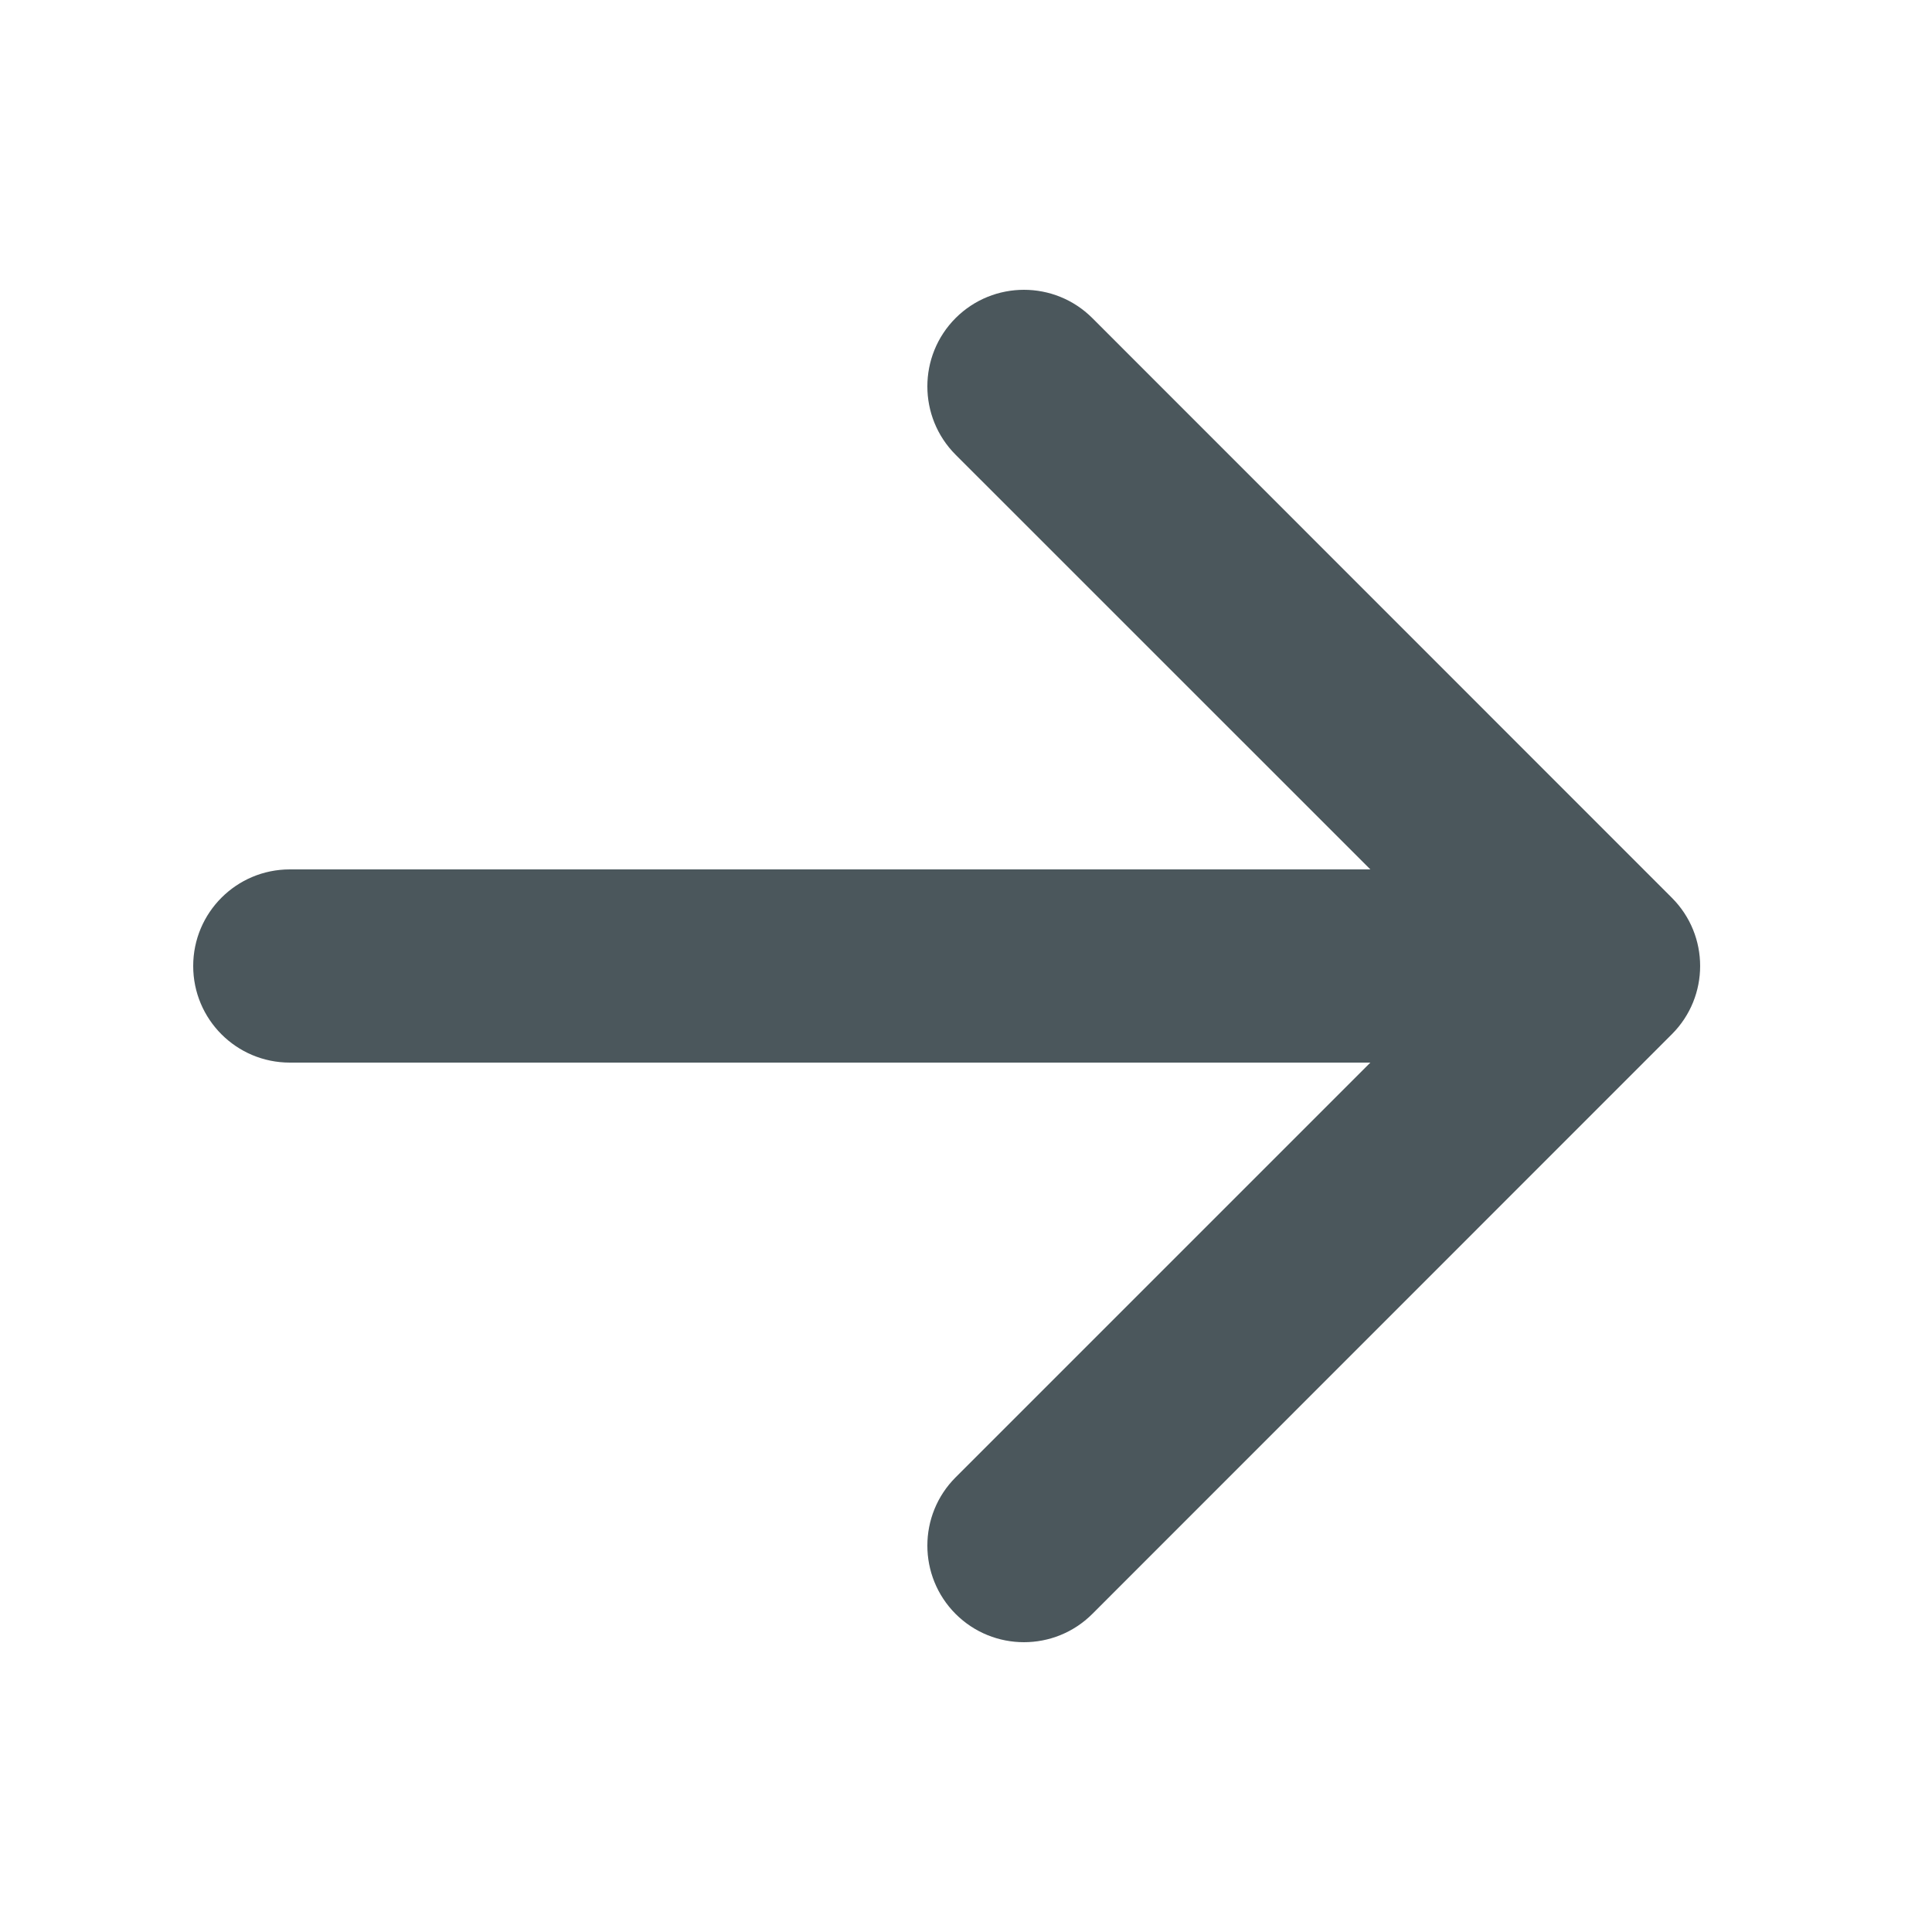
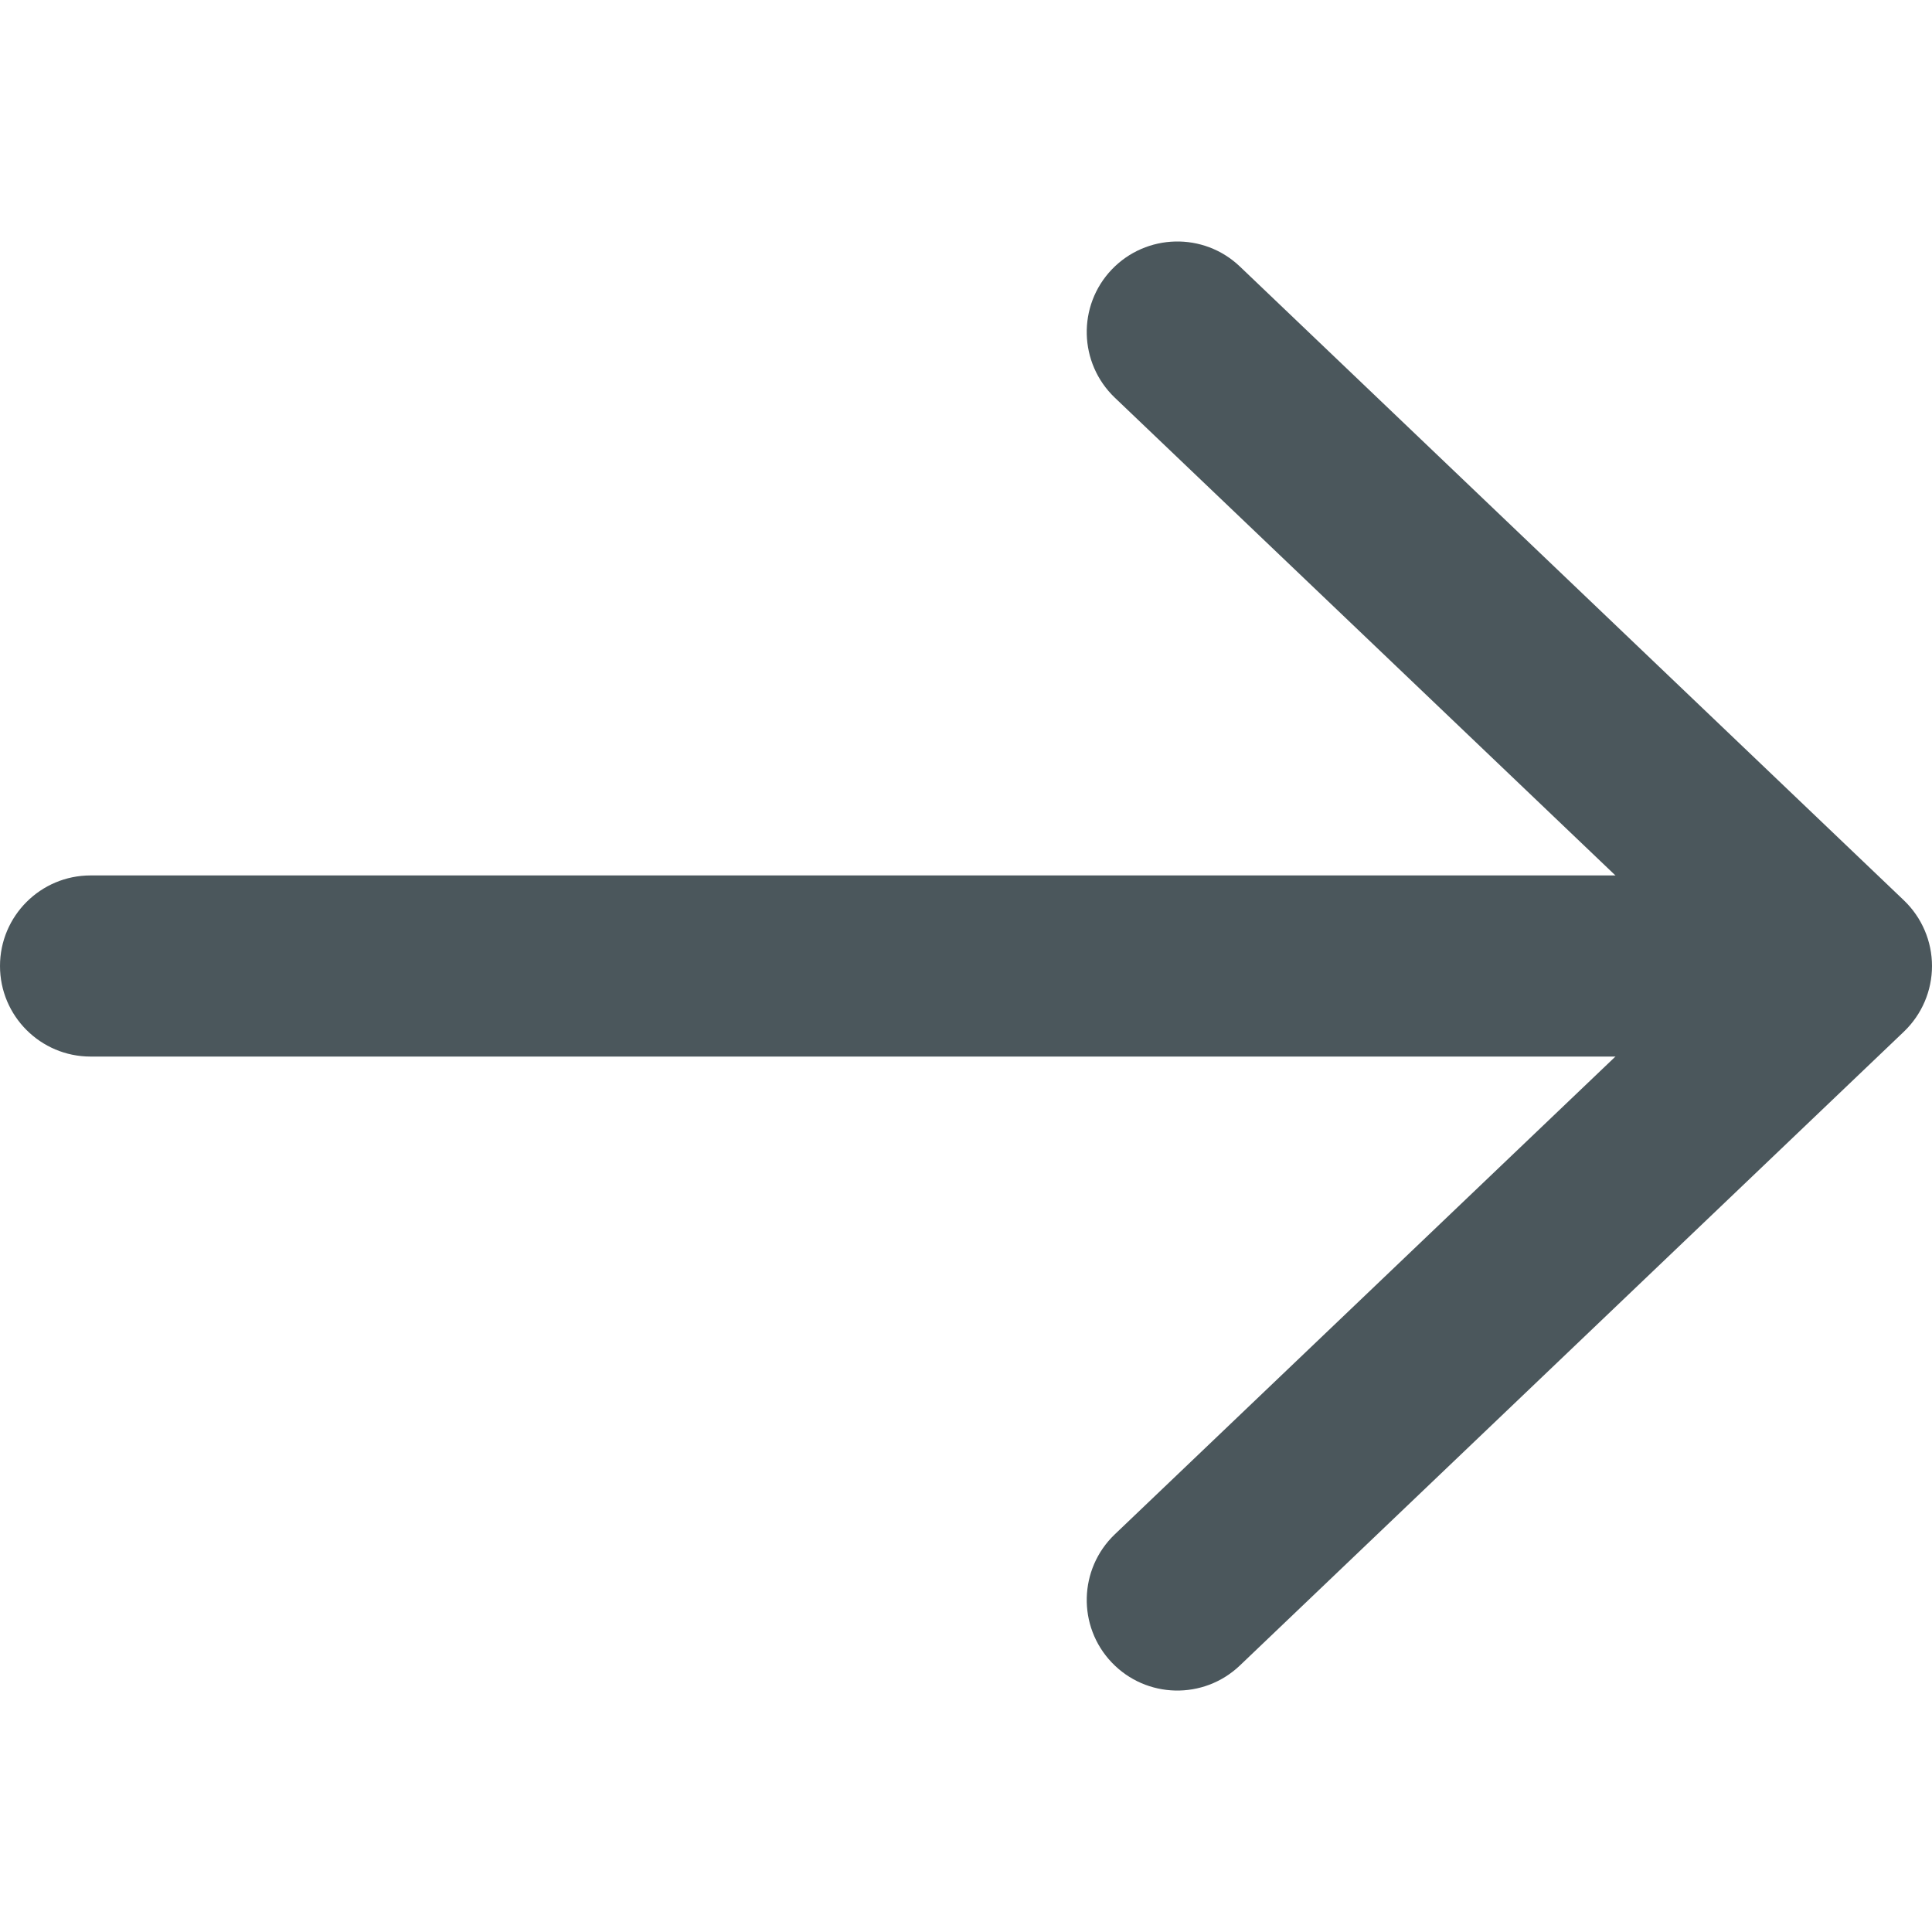
- <svg xmlns="http://www.w3.org/2000/svg" width="24" height="24" viewBox="0 0 24 24" fill="none">
-   <path fill-rule="evenodd" clip-rule="evenodd" d="M11.871 3.951C12.34 3.483 13.1 3.483 13.569 3.951L20.768 11.152C21.237 11.62 21.237 12.38 20.768 12.848L13.569 20.049C13.1 20.517 12.34 20.517 11.871 20.049C11.403 19.58 11.403 18.82 11.871 18.352L17.023 13.2H3.6C2.937 13.2 2.4 12.663 2.4 12C2.4 11.337 2.937 10.8 3.6 10.8H17.023L11.871 5.649C11.403 5.18 11.403 4.42 11.871 3.951Z" fill="#4B575C" />
+ <svg xmlns="http://www.w3.org/2000/svg" width="16" height="16" viewBox="0 0 16 16" fill="none">
+   <path fill-rule="evenodd" clip-rule="evenodd" d="M9.207 2.232C9.493 1.933 9.968 1.921 10.268 2.207L15.768 7.457C15.916 7.599 16 7.795 16 8C16 8.205 15.916 8.401 15.768 8.543L10.268 13.793C9.968 14.079 9.493 14.068 9.207 13.768C8.921 13.468 8.933 12.993 9.232 12.707L14.164 8L9.232 3.293C8.933 3.007 8.921 2.532 9.207 2.232Z" fill="#4B575C" />
+   <path fill-rule="evenodd" clip-rule="evenodd" d="M0 8C0 7.586 0.336 7.25 0.75 7.25H15C15.414 7.25 15.75 7.586 15.75 8C15.75 8.414 15.414 8.75 15 8.75H0.75C0.336 8.75 0 8.414 0 8Z" fill="#4B575C" />
</svg>
